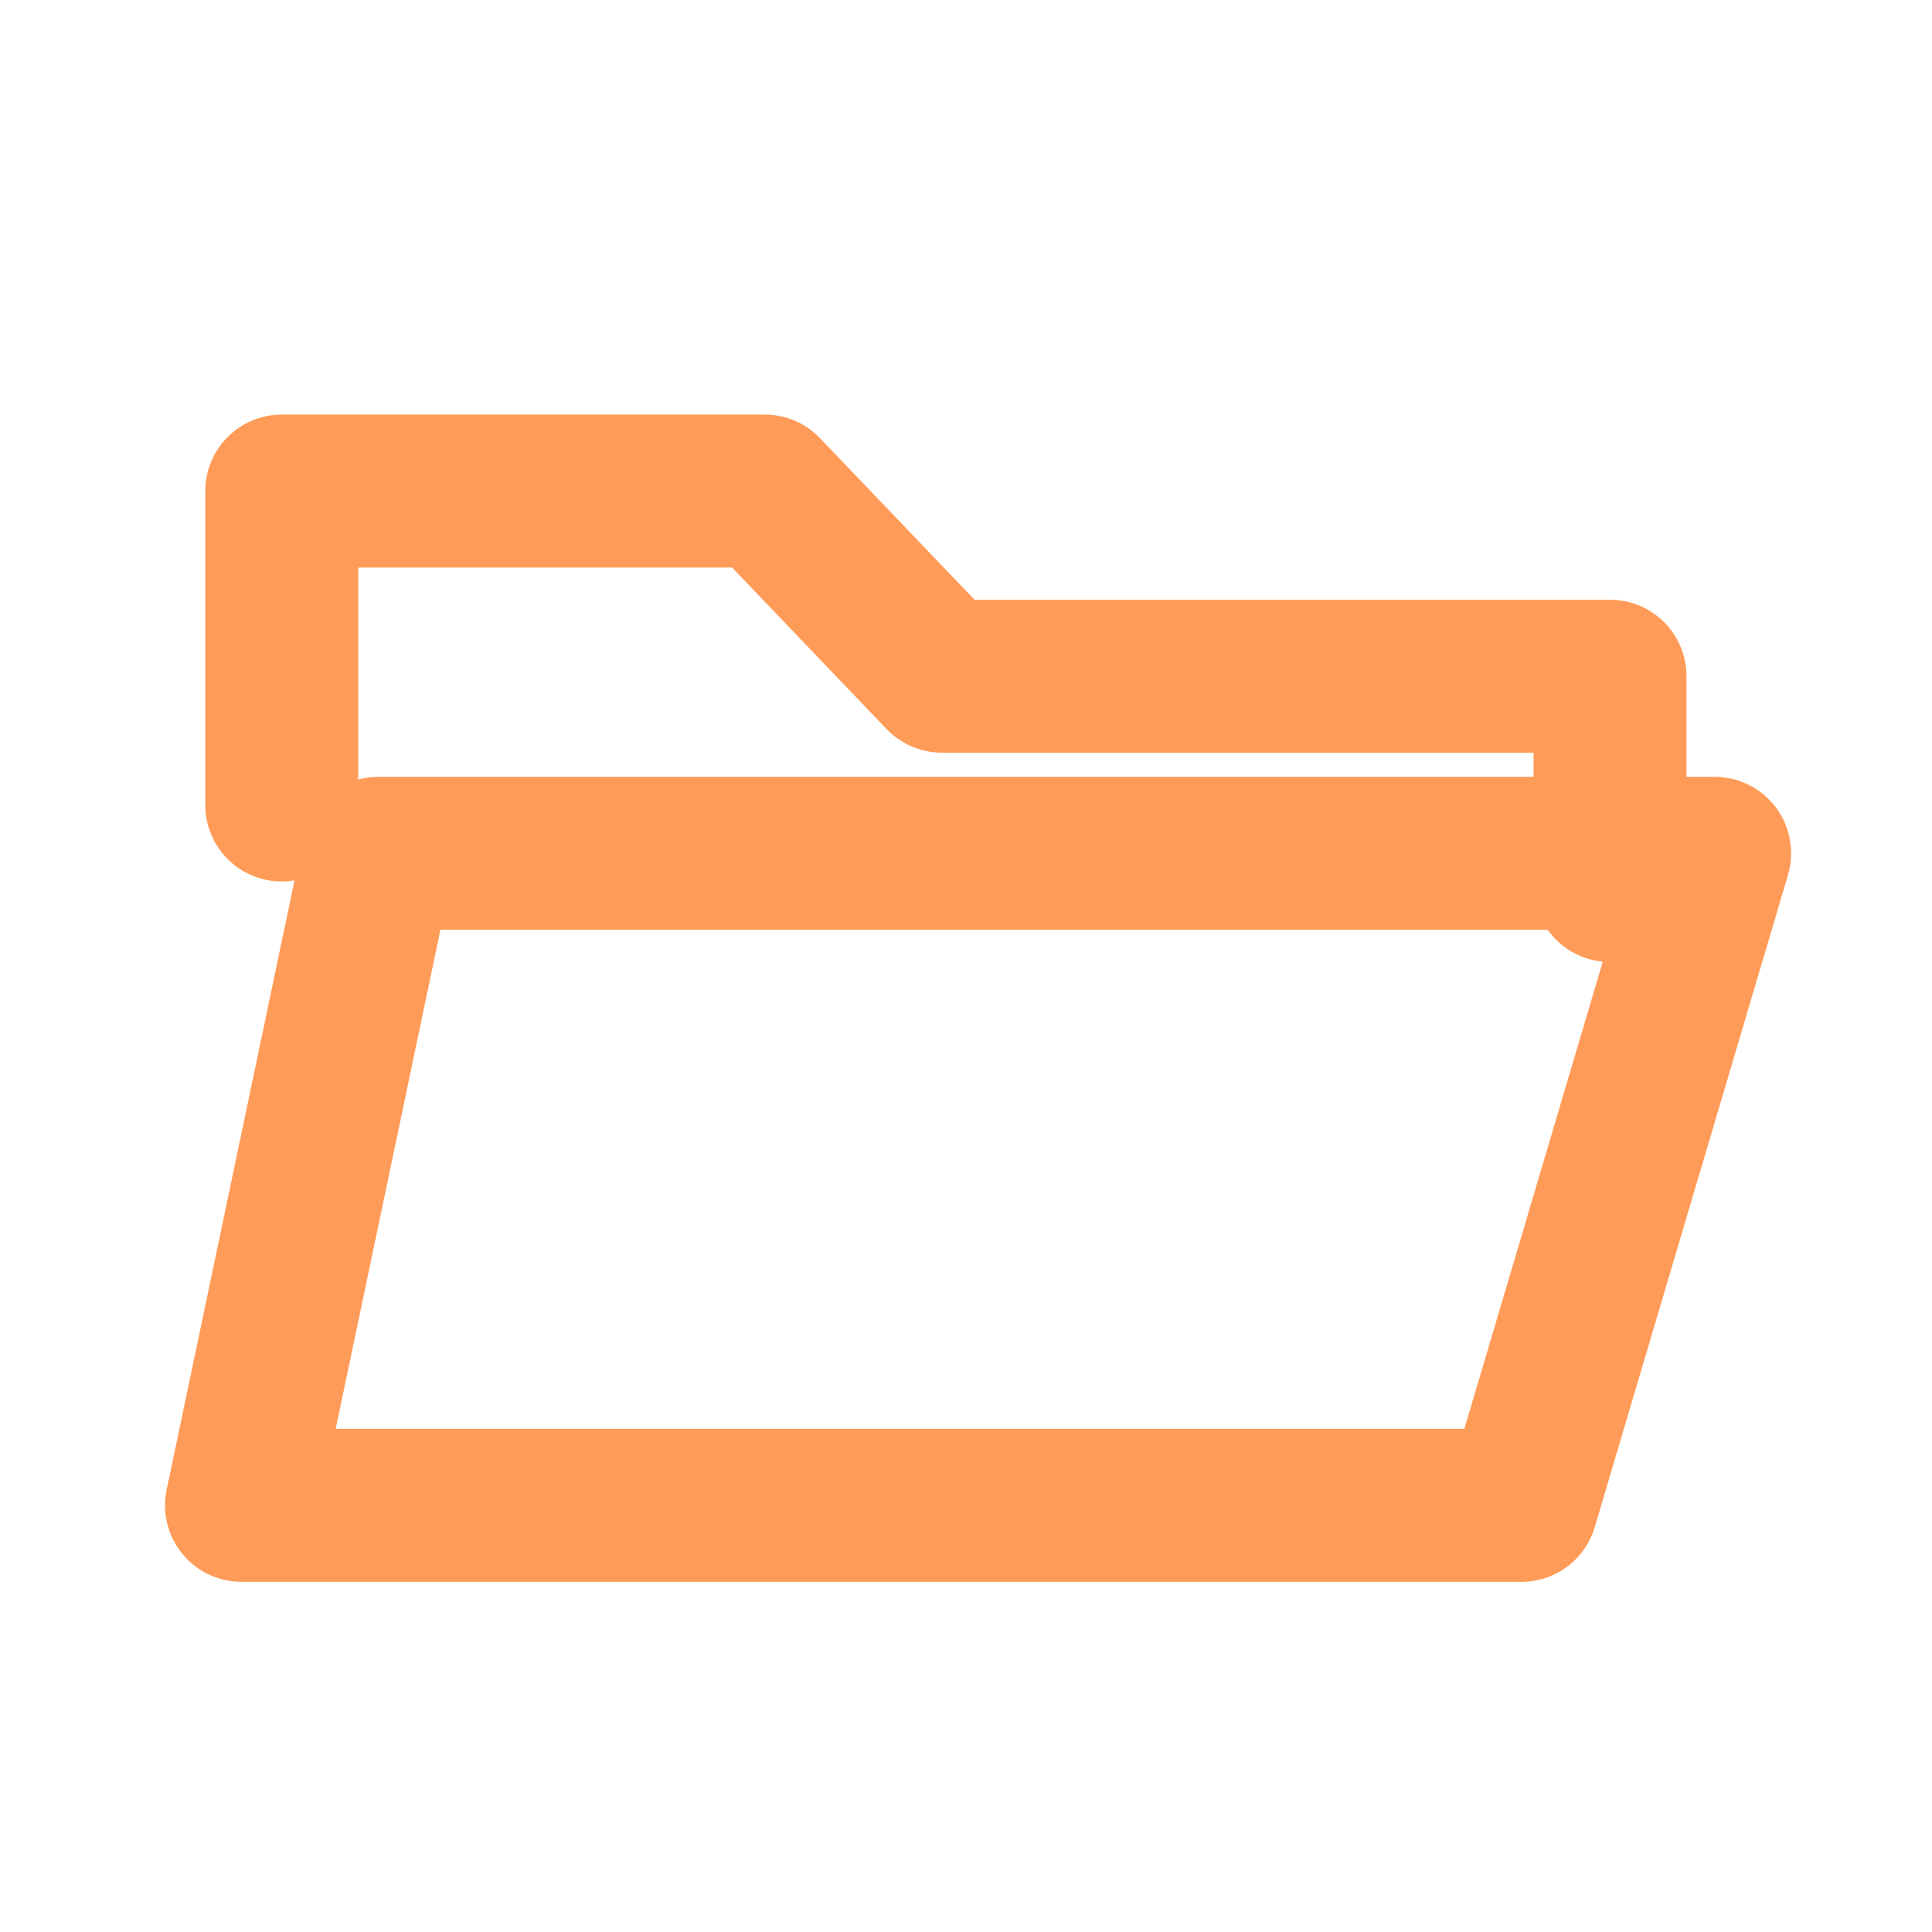
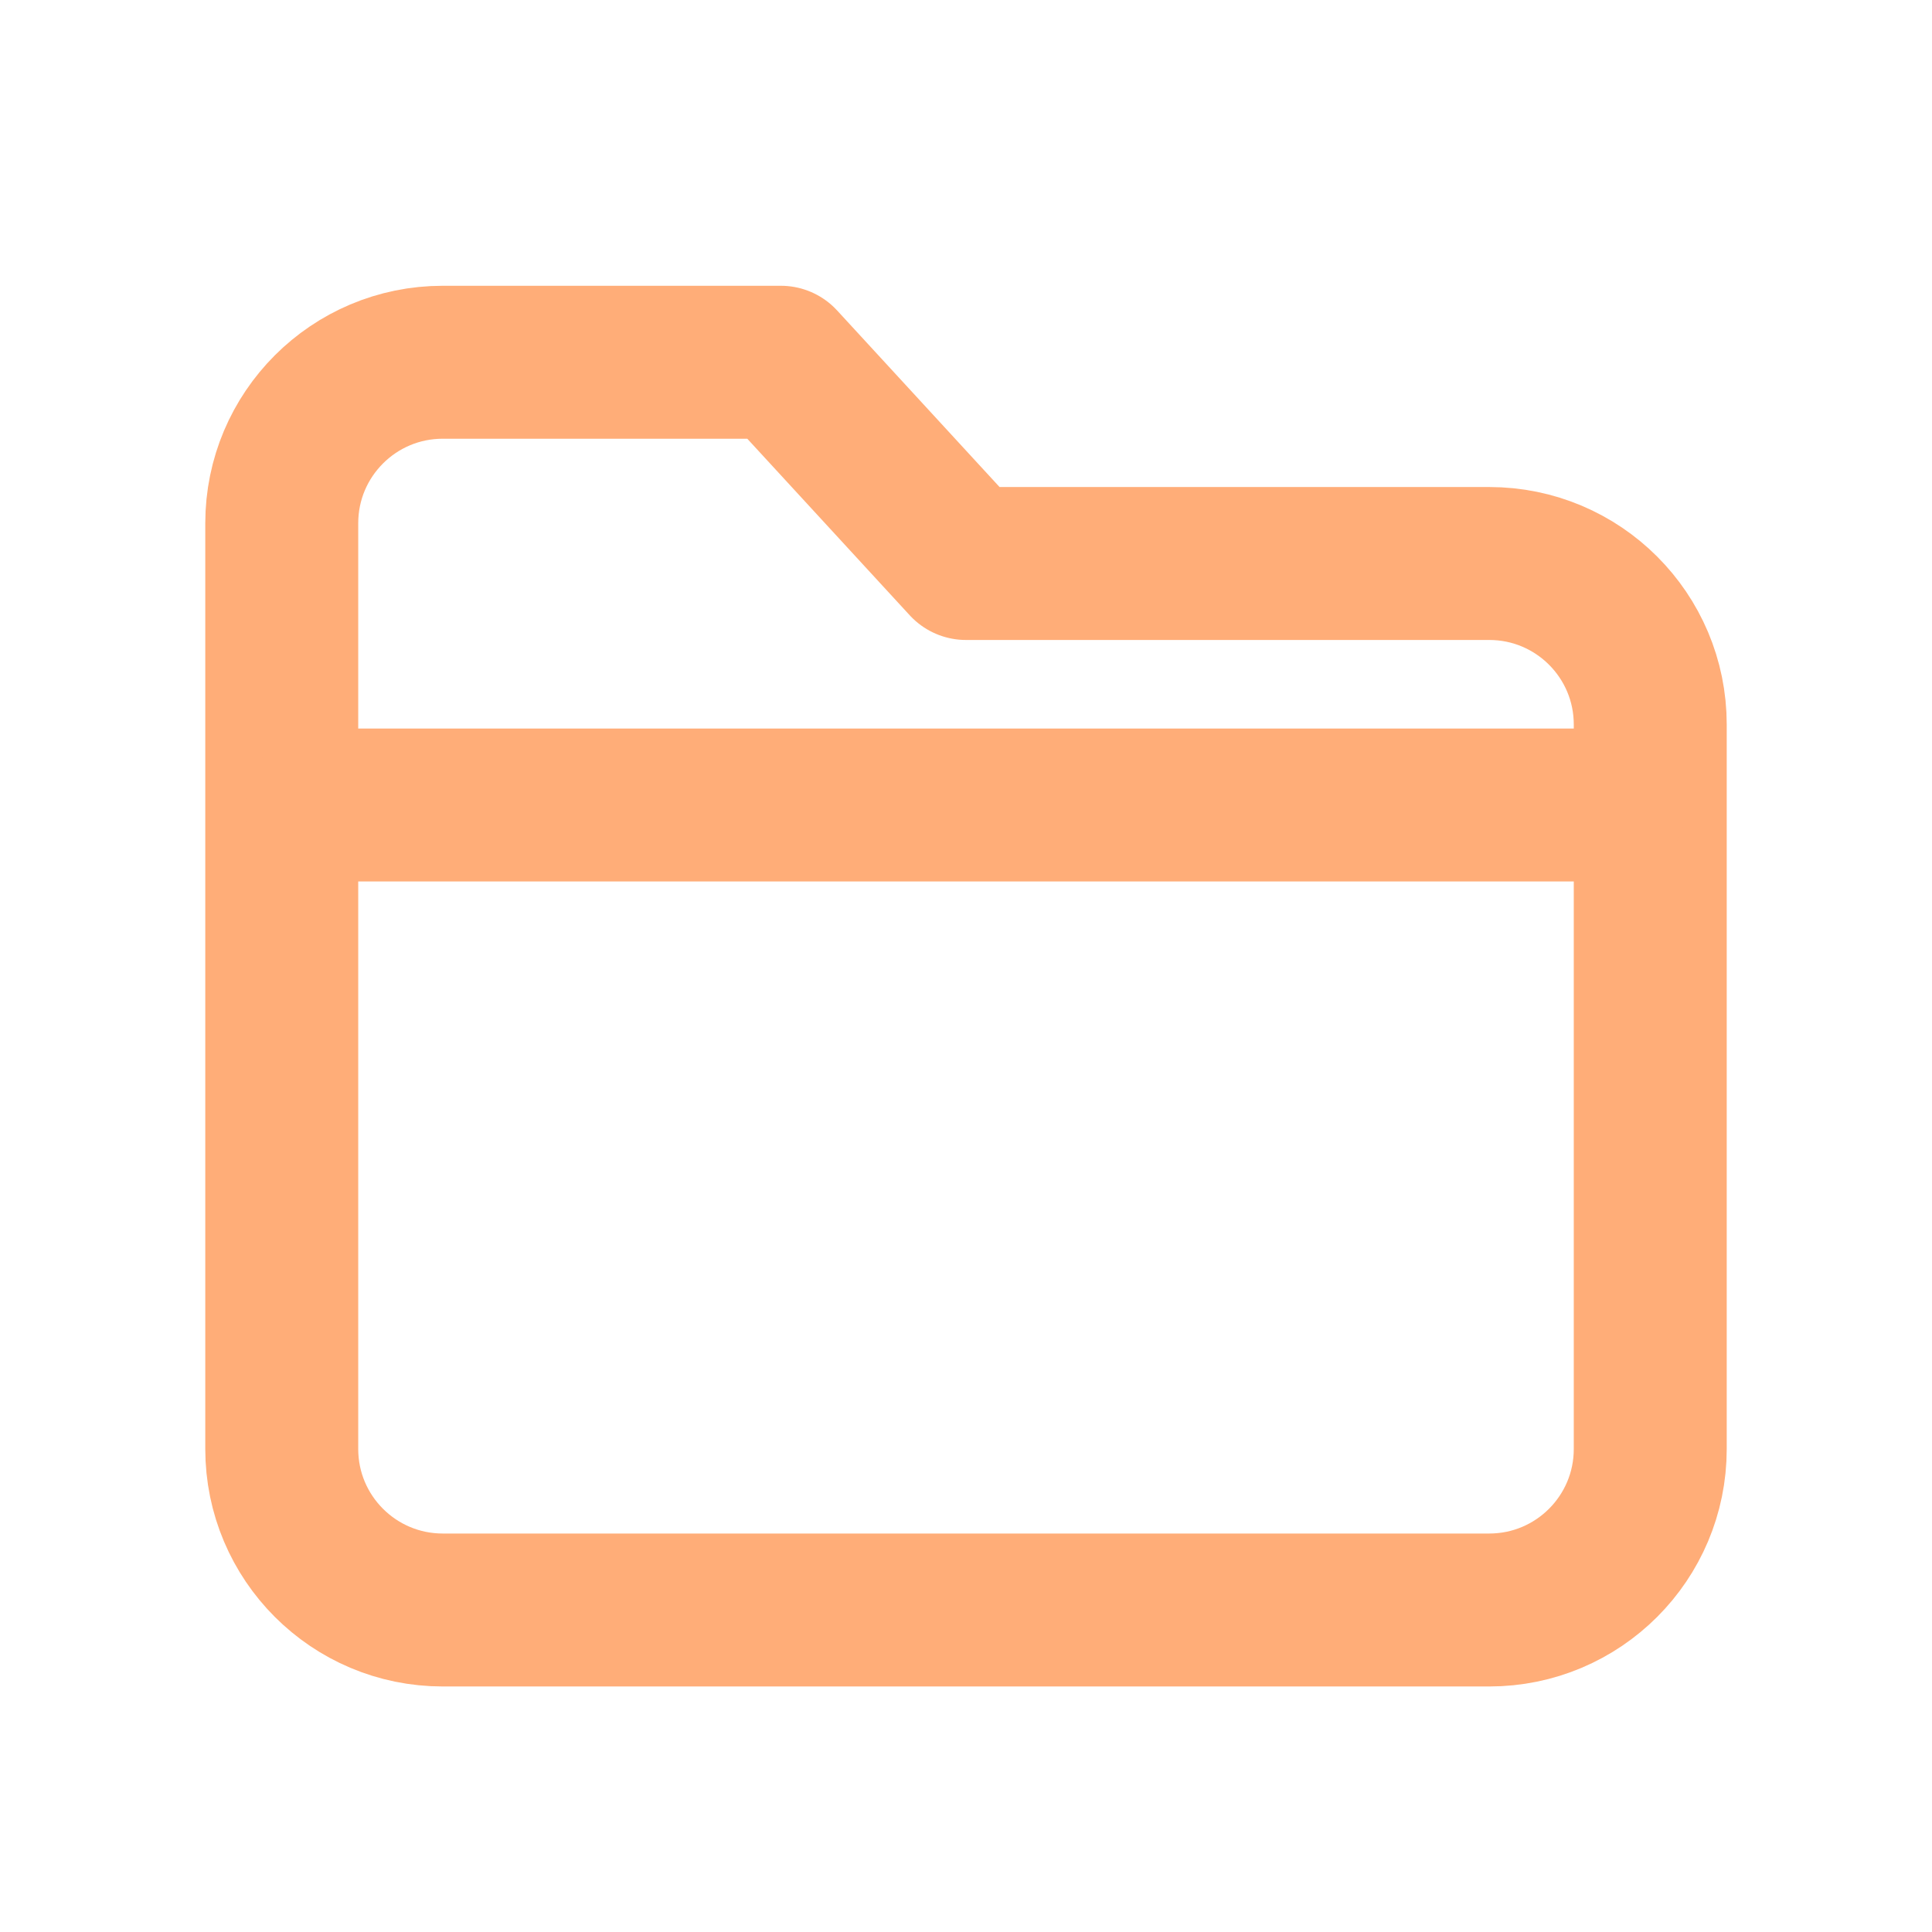
<svg xmlns="http://www.w3.org/2000/svg" width="24" height="24" viewBox="0 0 24 24">
-   <g fill="none" stroke="#FF9B58" stroke-width="1.9" stroke-linecap="round" stroke-linejoin="round">
-     <path d="M3.5 10V6.1h6l2.2 2.3H20V11" />
-     <path d="M4.7 10.6h16.6l-2.4 8.1H3z" />
+   <g transform="translate(0 0)" fill="none" stroke="#FFAD78" stroke-width="1.9" stroke-linecap="round" stroke-linejoin="round">
+     <path d="M3.5 8V6.5a2 2 0 0 1 2-2h4.2L12 7h6.5a2 2 0 0 1 2 2v9a2 2 0 0 1-2 2h-13a2 2 0 0 1-2-2V8Z" />
+     <path d="M4 10h16" />
  </g>
</svg>
